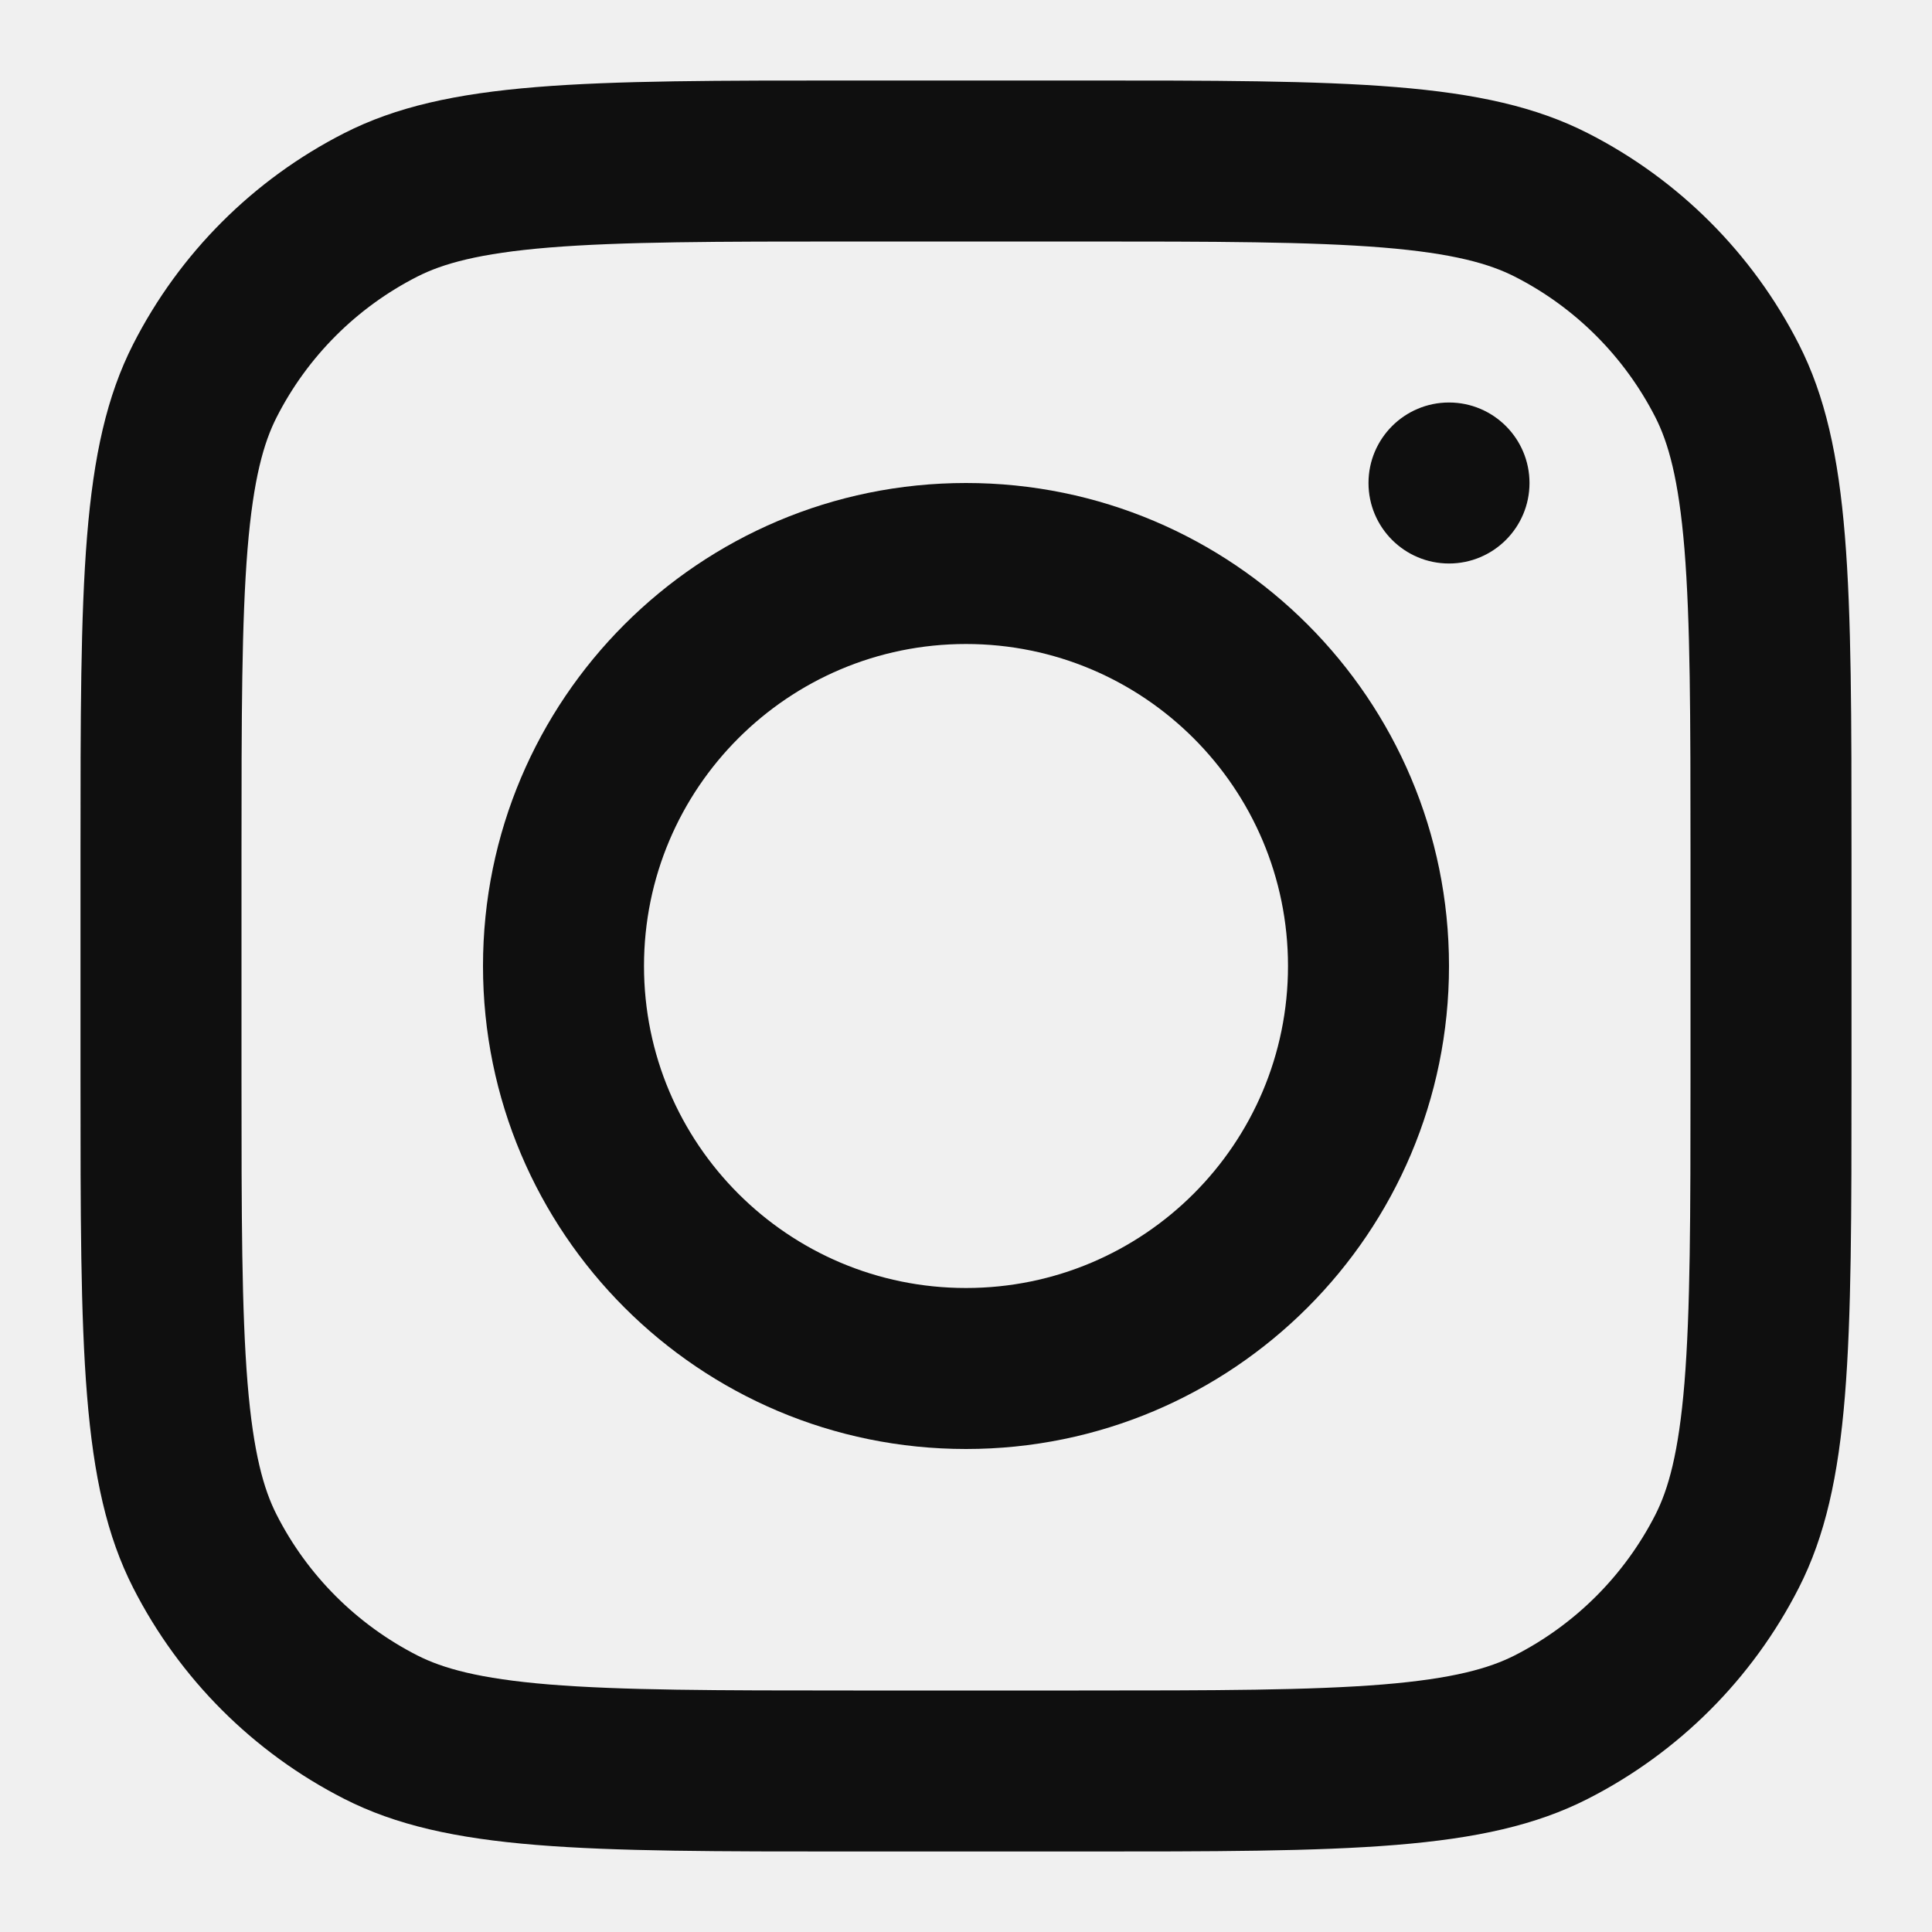
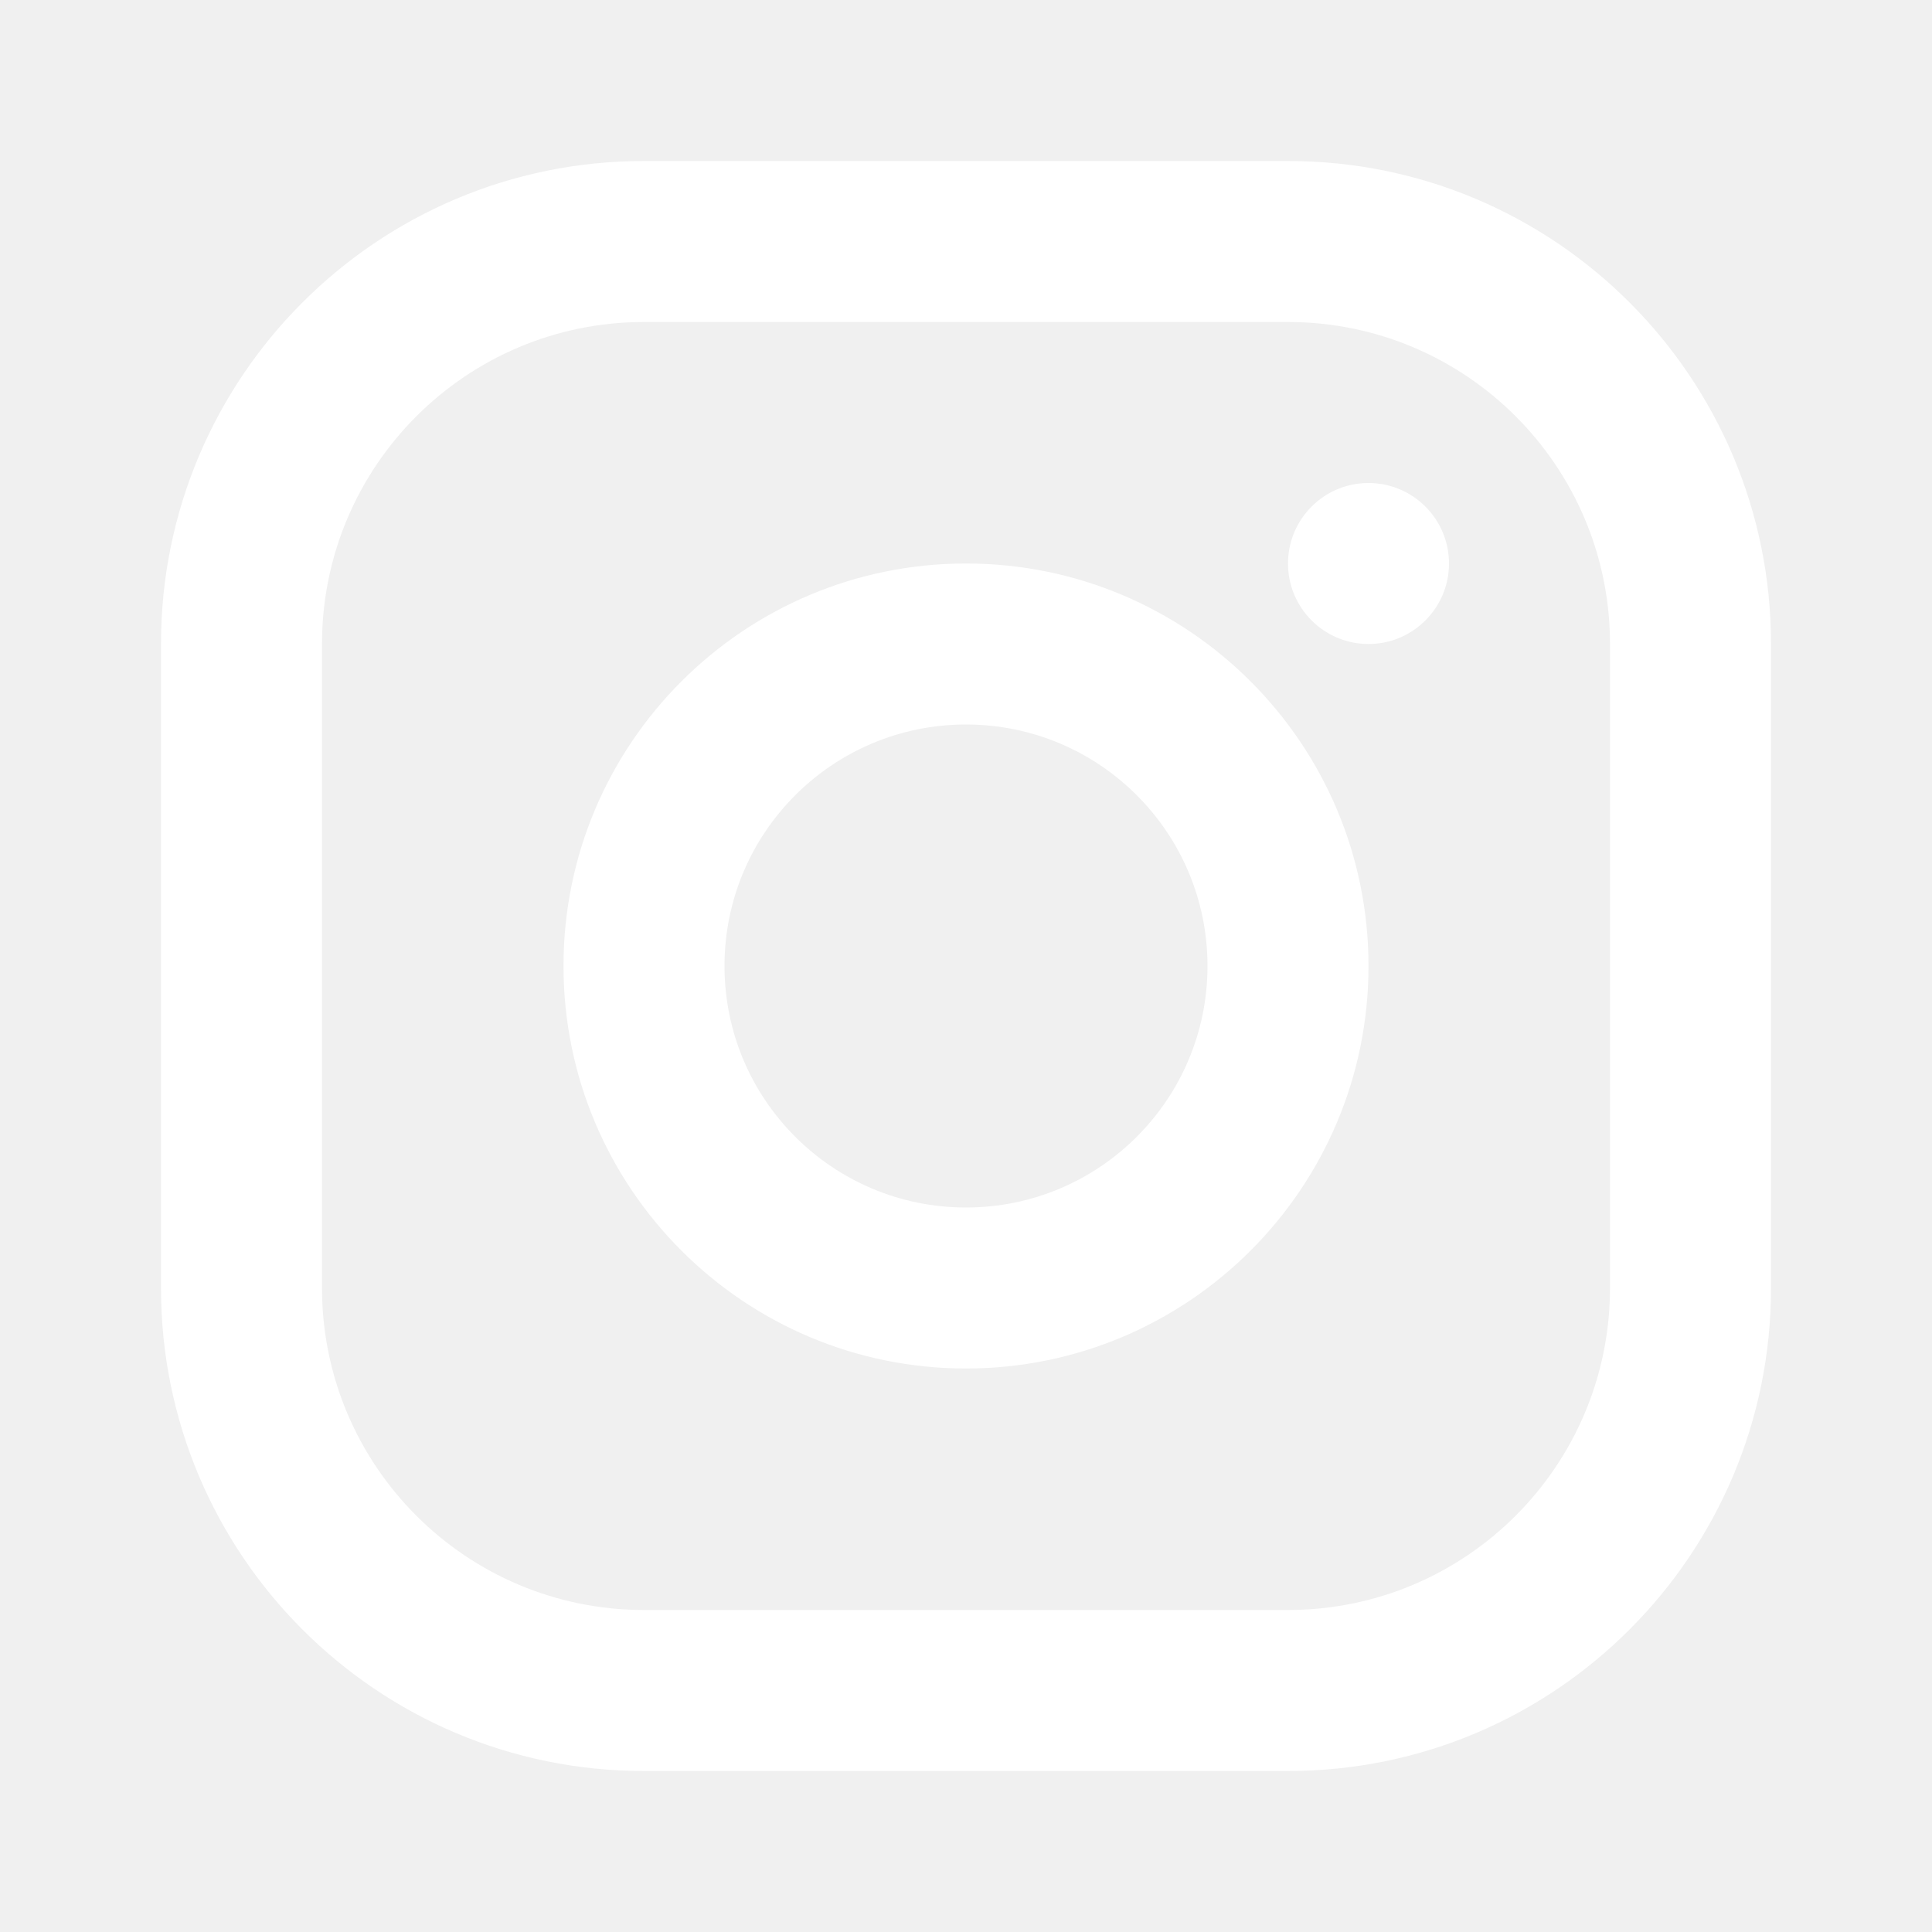
- <svg xmlns="http://www.w3.org/2000/svg" width="800px" height="800px" viewBox="0 0 24 24" fill="none">
-   <path fill-rule="evenodd" clip-rule="evenodd" d="M12 18C15.314 18 18 15.314 18 12C18 8.686 15.314 6 12 6C8.686 6 6 8.686 6 12C6 15.314 8.686 18 12 18ZM12 16C14.209 16 16 14.209 16 12C16 9.791 14.209 8 12 8C9.791 8 8 9.791 8 12C8 14.209 9.791 16 12 16Z" fill="#0F0F0F" />
-   <path d="M18 5C17.448 5 17 5.448 17 6C17 6.552 17.448 7 18 7C18.552 7 19 6.552 19 6C19 5.448 18.552 5 18 5Z" fill="#0F0F0F" />
-   <path fill-rule="evenodd" clip-rule="evenodd" d="M1.654 4.276C1 5.56 1 7.24 1 10.6V13.4C1 16.76 1 18.441 1.654 19.724C2.229 20.853 3.147 21.771 4.276 22.346C5.56 23 7.24 23 10.6 23H13.4C16.76 23 18.441 23 19.724 22.346C20.853 21.771 21.771 20.853 22.346 19.724C23 18.441 23 16.76 23 13.4V10.6C23 7.24 23 5.56 22.346 4.276C21.771 3.147 20.853 2.229 19.724 1.654C18.441 1 16.76 1 13.4 1H10.6C7.24 1 5.56 1 4.276 1.654C3.147 2.229 2.229 3.147 1.654 4.276ZM13.4 3H10.6C8.887 3 7.722 3.002 6.822 3.075C5.945 3.147 5.497 3.277 5.184 3.436C4.431 3.819 3.819 4.431 3.436 5.184C3.277 5.497 3.147 5.945 3.075 6.822C3.002 7.722 3 8.887 3 10.6V13.4C3 15.113 3.002 16.278 3.075 17.178C3.147 18.055 3.277 18.503 3.436 18.816C3.819 19.569 4.431 20.18 5.184 20.564C5.497 20.723 5.945 20.853 6.822 20.925C7.722 20.998 8.887 21 10.6 21H13.4C15.113 21 16.278 20.998 17.178 20.925C18.055 20.853 18.503 20.723 18.816 20.564C19.569 20.18 20.18 19.569 20.564 18.816C20.723 18.503 20.853 18.055 20.925 17.178C20.998 16.278 21 15.113 21 13.4V10.6C21 8.887 20.998 7.722 20.925 6.822C20.853 5.945 20.723 5.497 20.564 5.184C20.18 4.431 19.569 3.819 18.816 3.436C18.503 3.277 18.055 3.147 17.178 3.075C16.278 3.002 15.113 3 13.4 3Z" fill="#0F0F0F" />
+ <svg xmlns="http://www.w3.org/2000/svg" fill="#ffffff" width="64px" height="64px" viewBox="0 0 24 24">
+   <g id="SVGRepo_bgCarrier" stroke-width="0" />
+   <g id="SVGRepo_tracerCarrier" stroke-linecap="round" stroke-linejoin="round" />
+   <g id="SVGRepo_iconCarrier">
+     <path fill-rule="evenodd" d="M8,2 L16,2 C19.314,2 22,4.686 22,8 L22,16 C22,19.314 19.314,22 16,22 L8,22 C4.686,22 2,19.314 2,16 L2,8 C2,4.686 4.686,2 8,2 Z M8,4 C5.791,4 4,5.791 4,8 L4,16 C4,18.209 5.791,20 8,20 L16,20 C18.209,20 20,18.209 20,16 L20,8 C20,5.791 18.209,4 16,4 L8,4 Z M12,17 C9.239,17 7,14.761 7,12 C7,9.239 9.239,7 12,7 C14.761,7 17,9.239 17,12 C17,14.761 14.761,17 12,17 Z M12,15 C13.657,15 15,13.657 15,12 C15,10.343 13.657,9 12,9 C10.343,9 9,10.343 9,12 C9,13.657 10.343,15 12,15 Z M17,8 C16.448,8 16,7.552 16,7 C16,6.448 16.448,6 17,6 C17.552,6 18,6.448 18,7 C18,7.552 17.552,8 17,8 Z" />
+   </g>
</svg>
